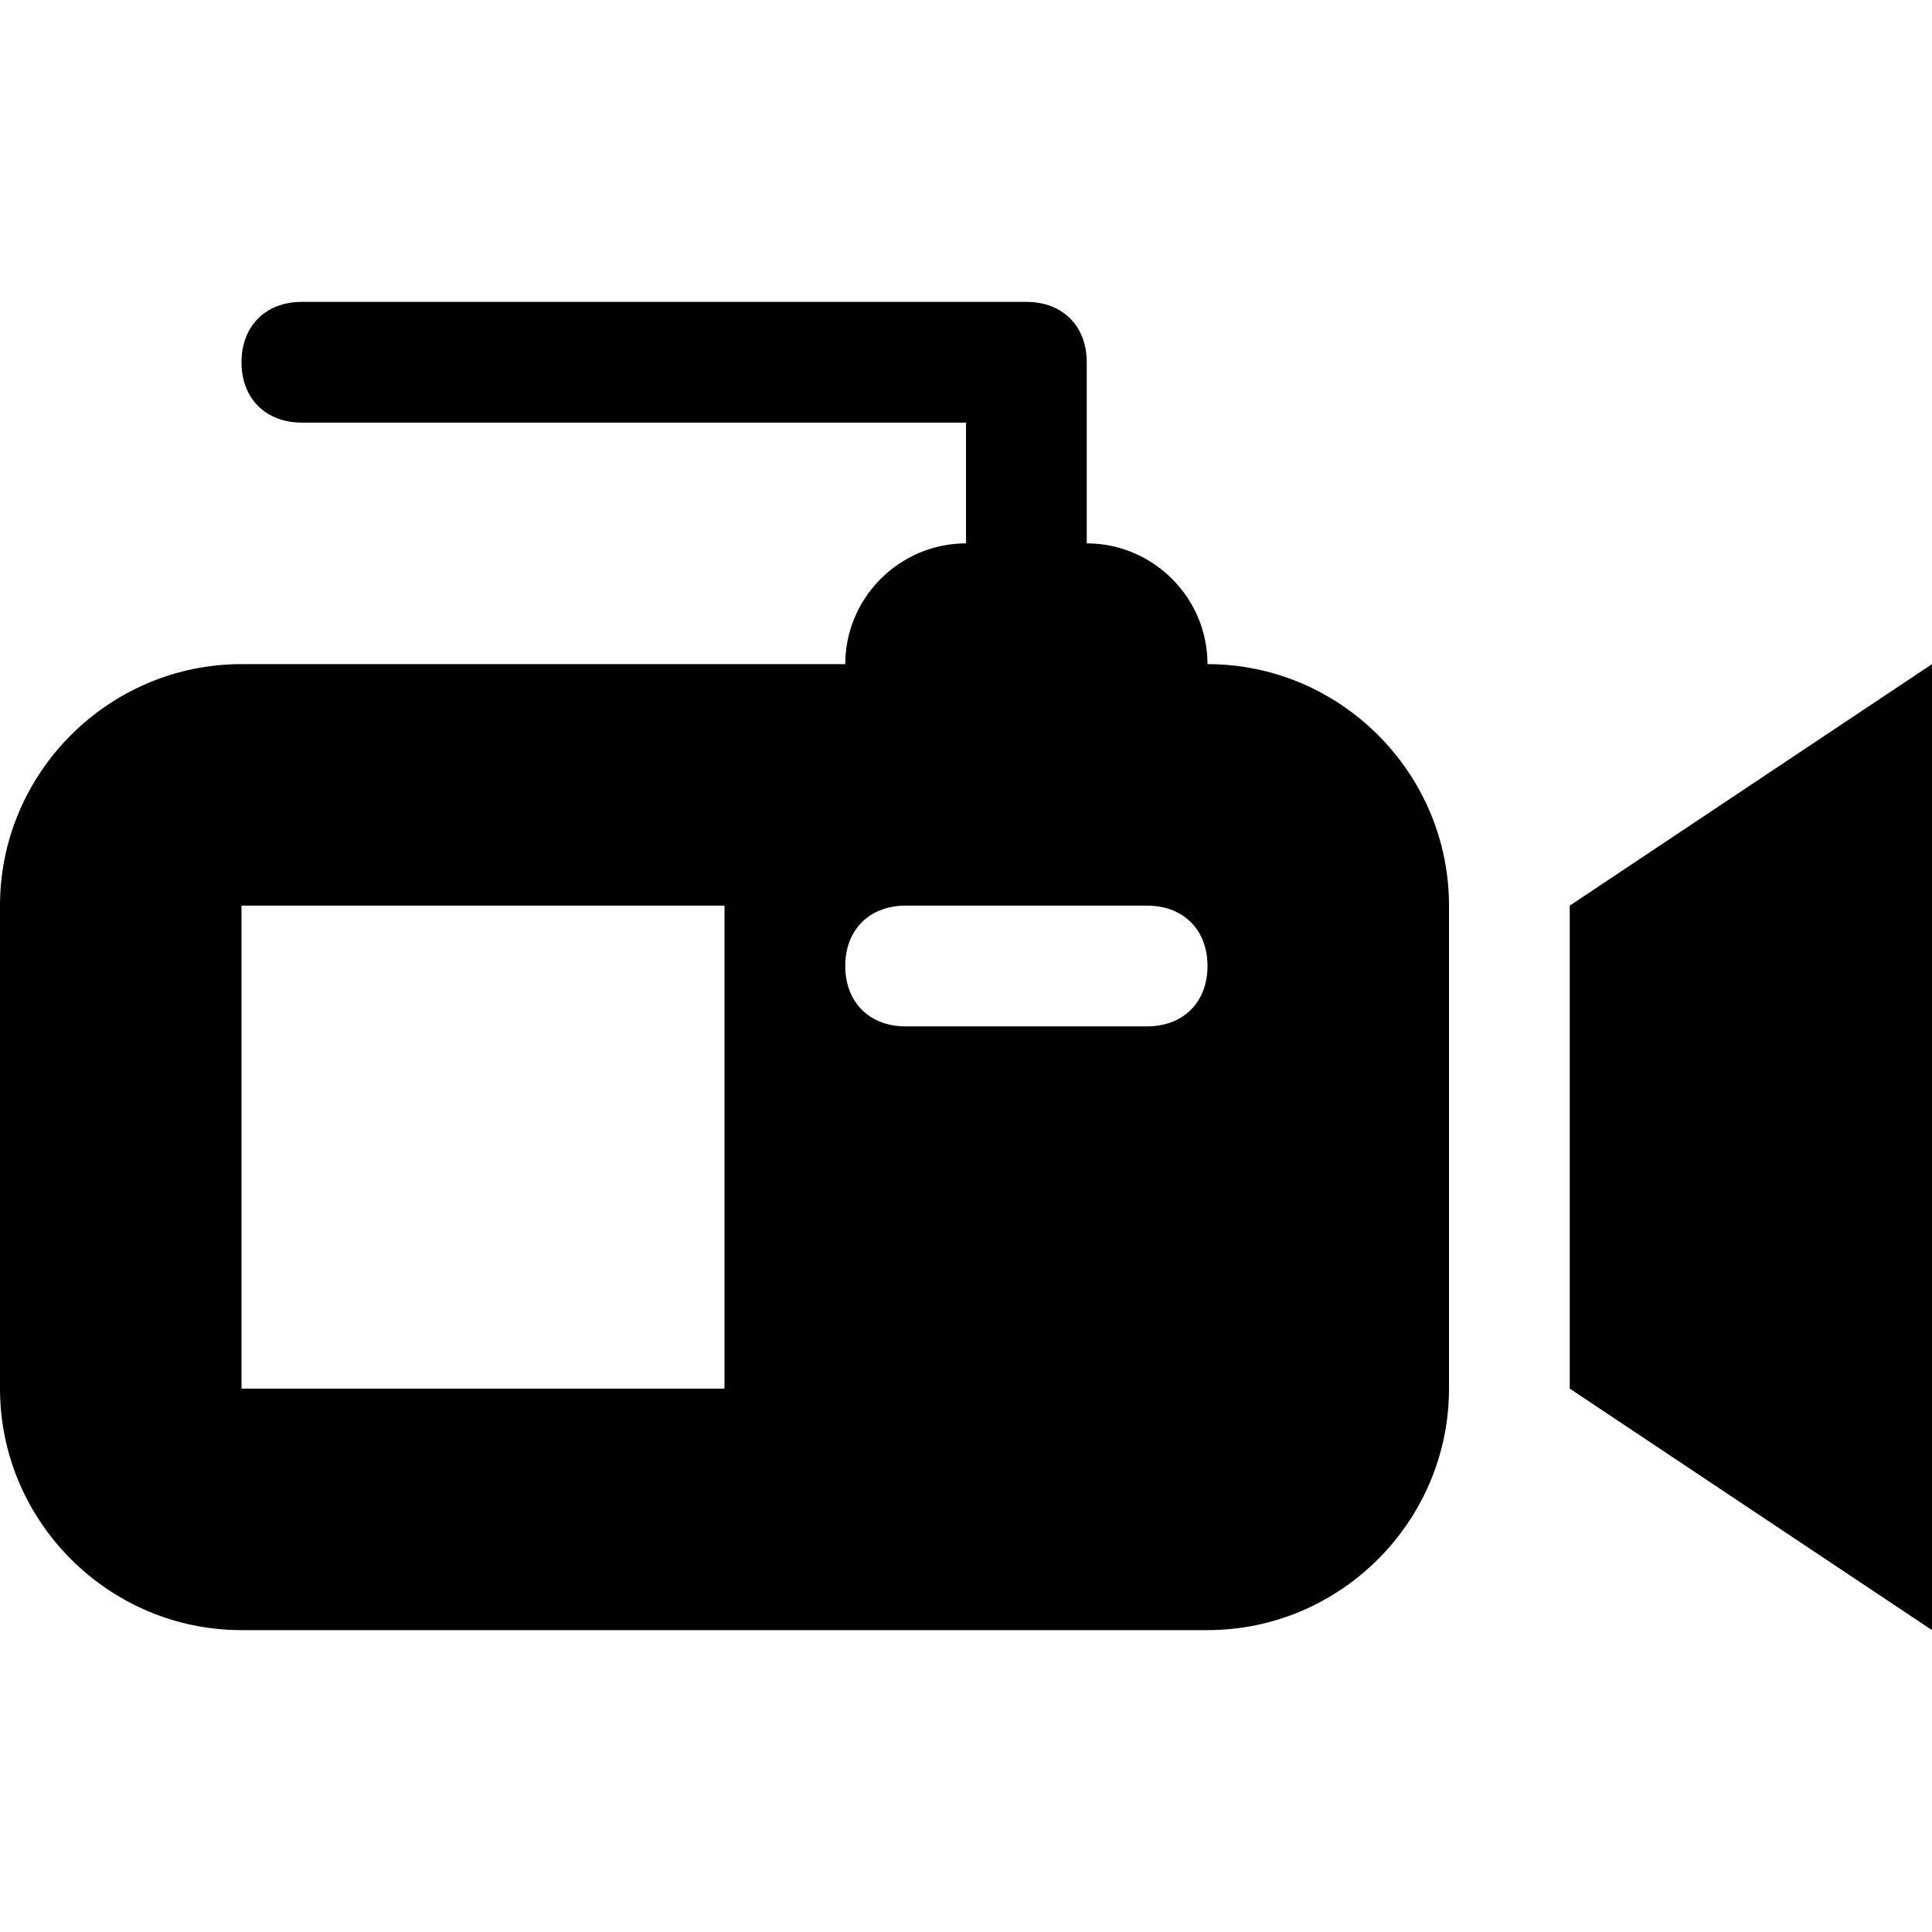
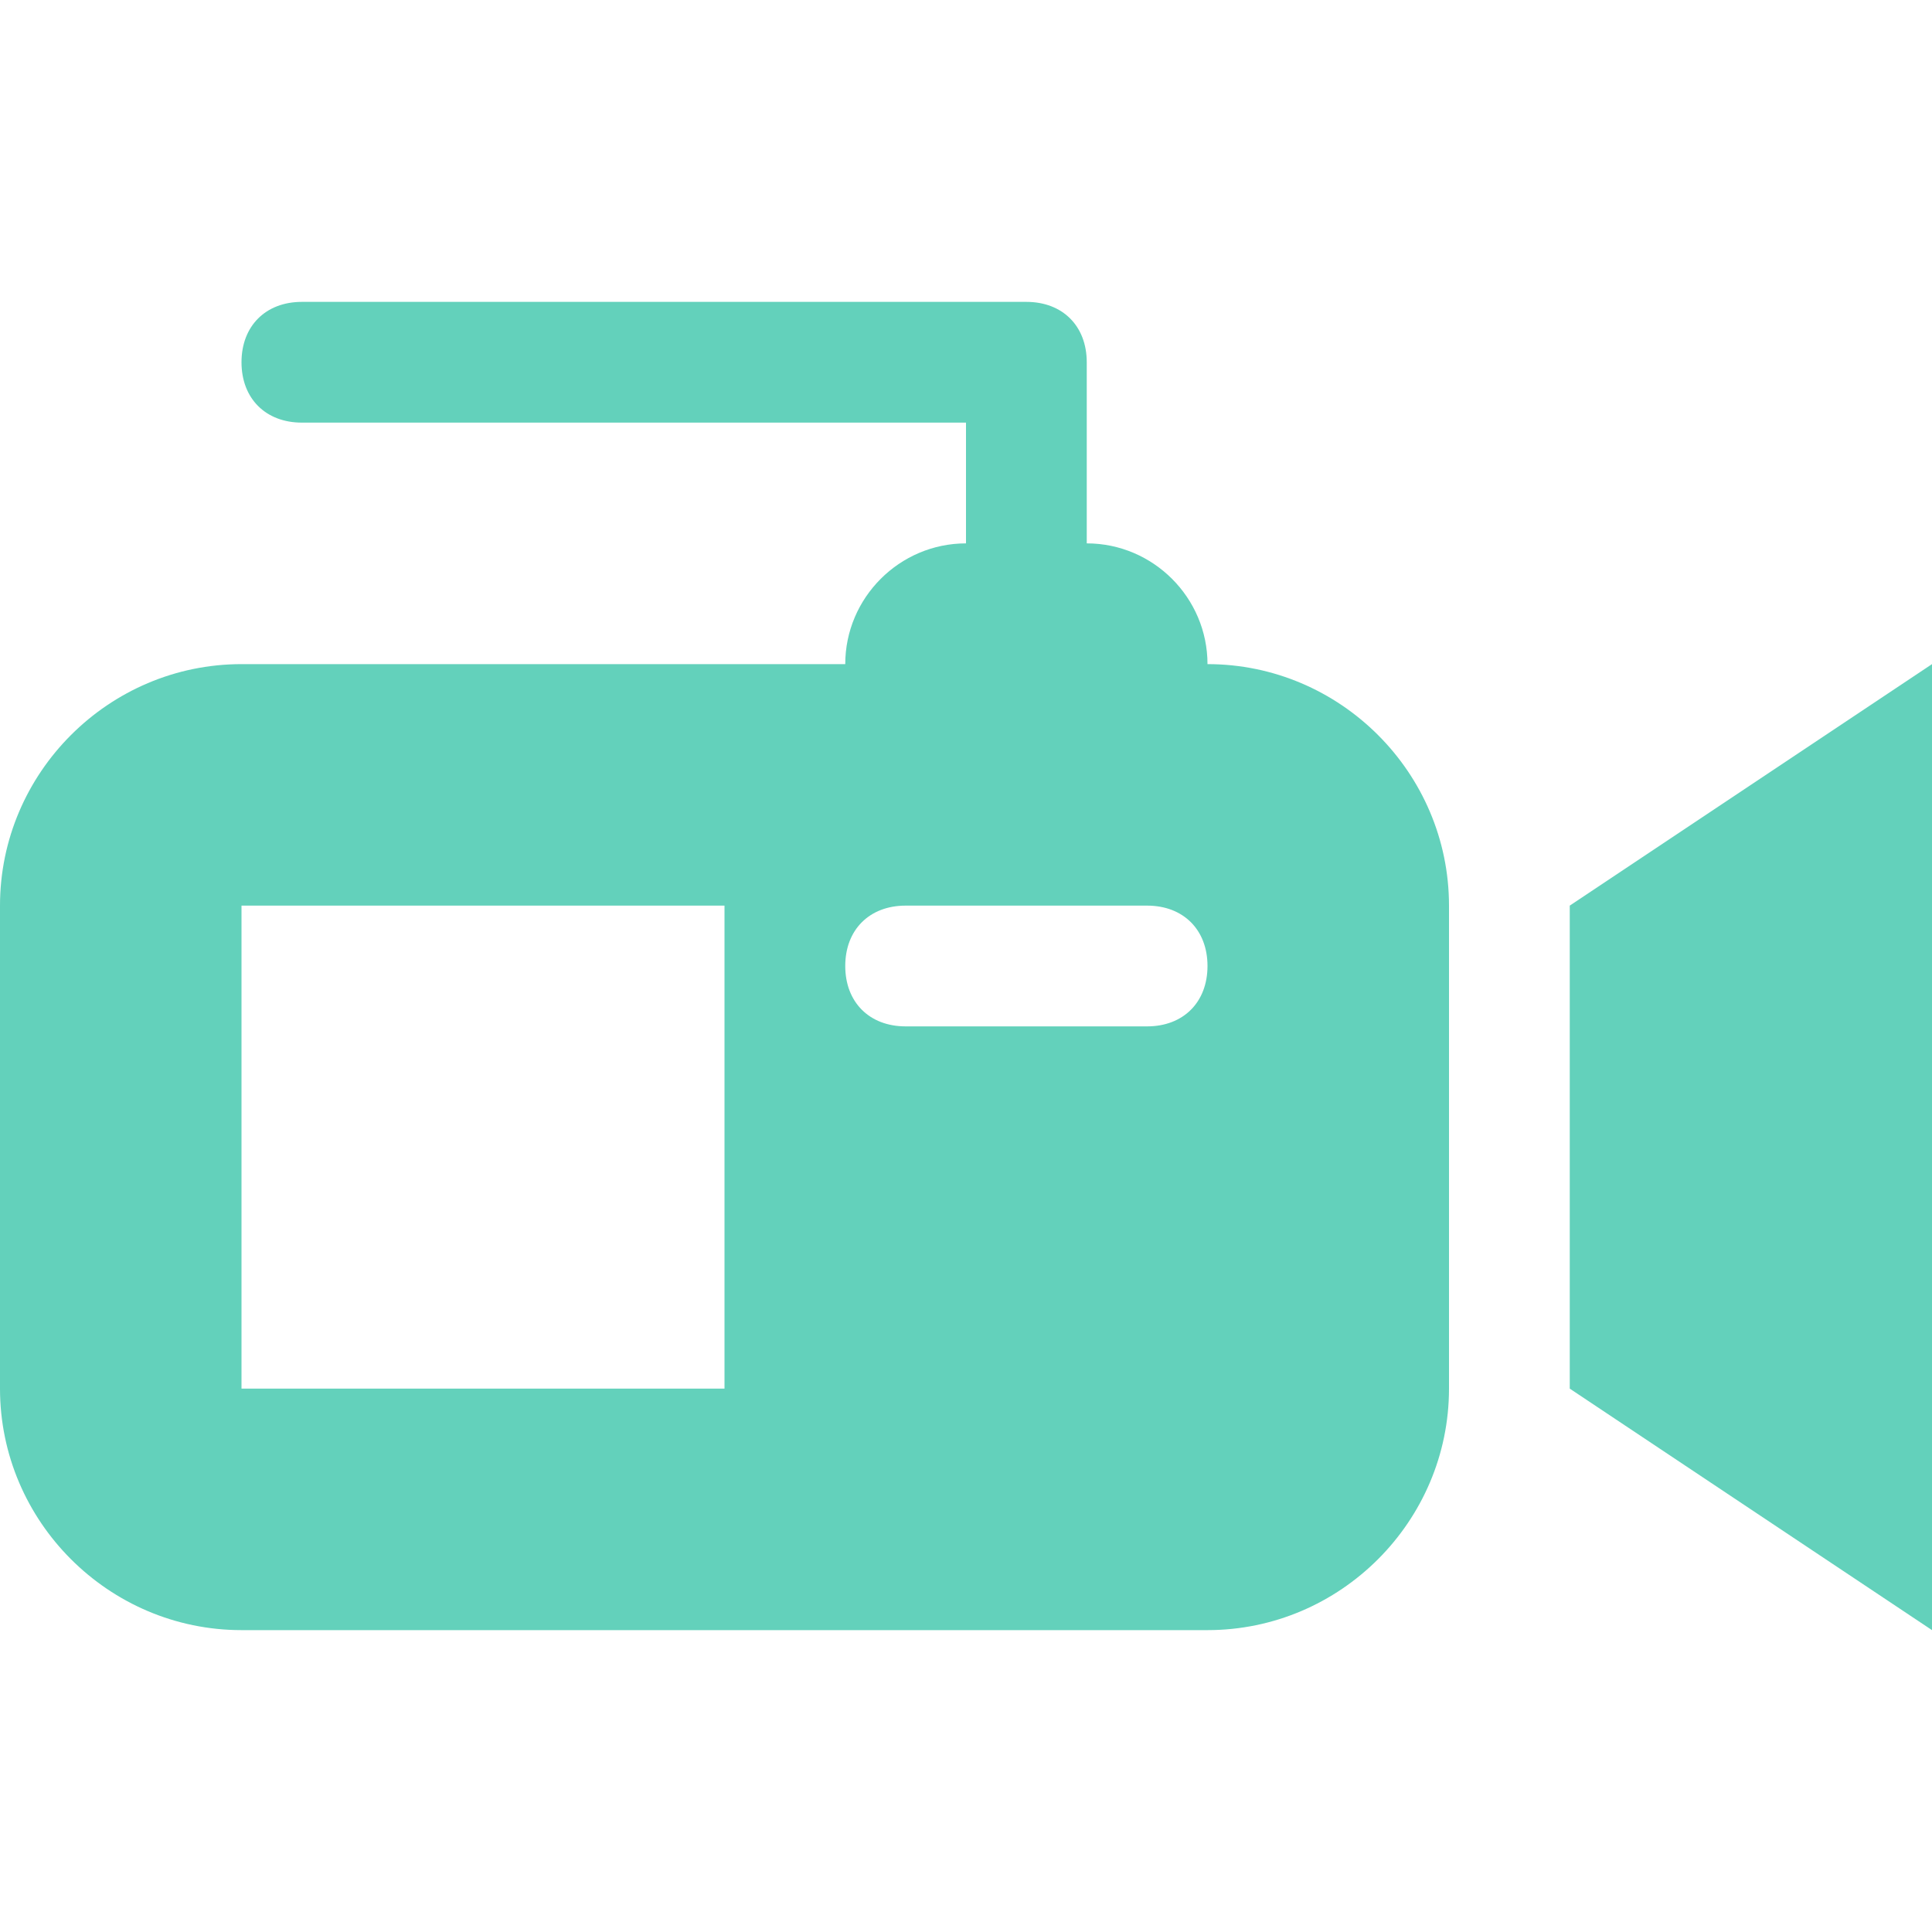
- <svg xmlns="http://www.w3.org/2000/svg" version="1.1" id="Layer_1" x="0px" y="0px" viewBox="0 0 32 32" style="enable-background:new 0 0 32 32;" xml:space="preserve">
+ <svg xmlns="http://www.w3.org/2000/svg" fill="#63d1bb" version="1.1" id="Layer_1" x="0px" y="0px" viewBox="0 0 32 32" style="enable-background:new 0 0 32 32;" xml:space="preserve">
  <g transform="translate(0 192)">
    <path d="M26-177l6-4v16l-6-4V-177z M24-177v8c0,2.2-1.8,4-4,4H4c-2.2,0-4-1.8-4-4v-8c0-2.2,1.8-4,4-4h10c0-1.1,0.9-2,2-2v-2H5   c-0.6,0-1-0.4-1-1c0-0.6,0.4-1,1-1h12c0.6,0,1,0.4,1,1v3c1.1,0,2,0.9,2,2C22.2-181,24-179.2,24-177z M12-177H4v8h8V-177z M20-176   c0-0.6-0.4-1-1-1h-4c-0.6,0-1,0.4-1,1c0,0.6,0.4,1,1,1h4C19.6-175,20-175.4,20-176z" />
  </g>
</svg>
